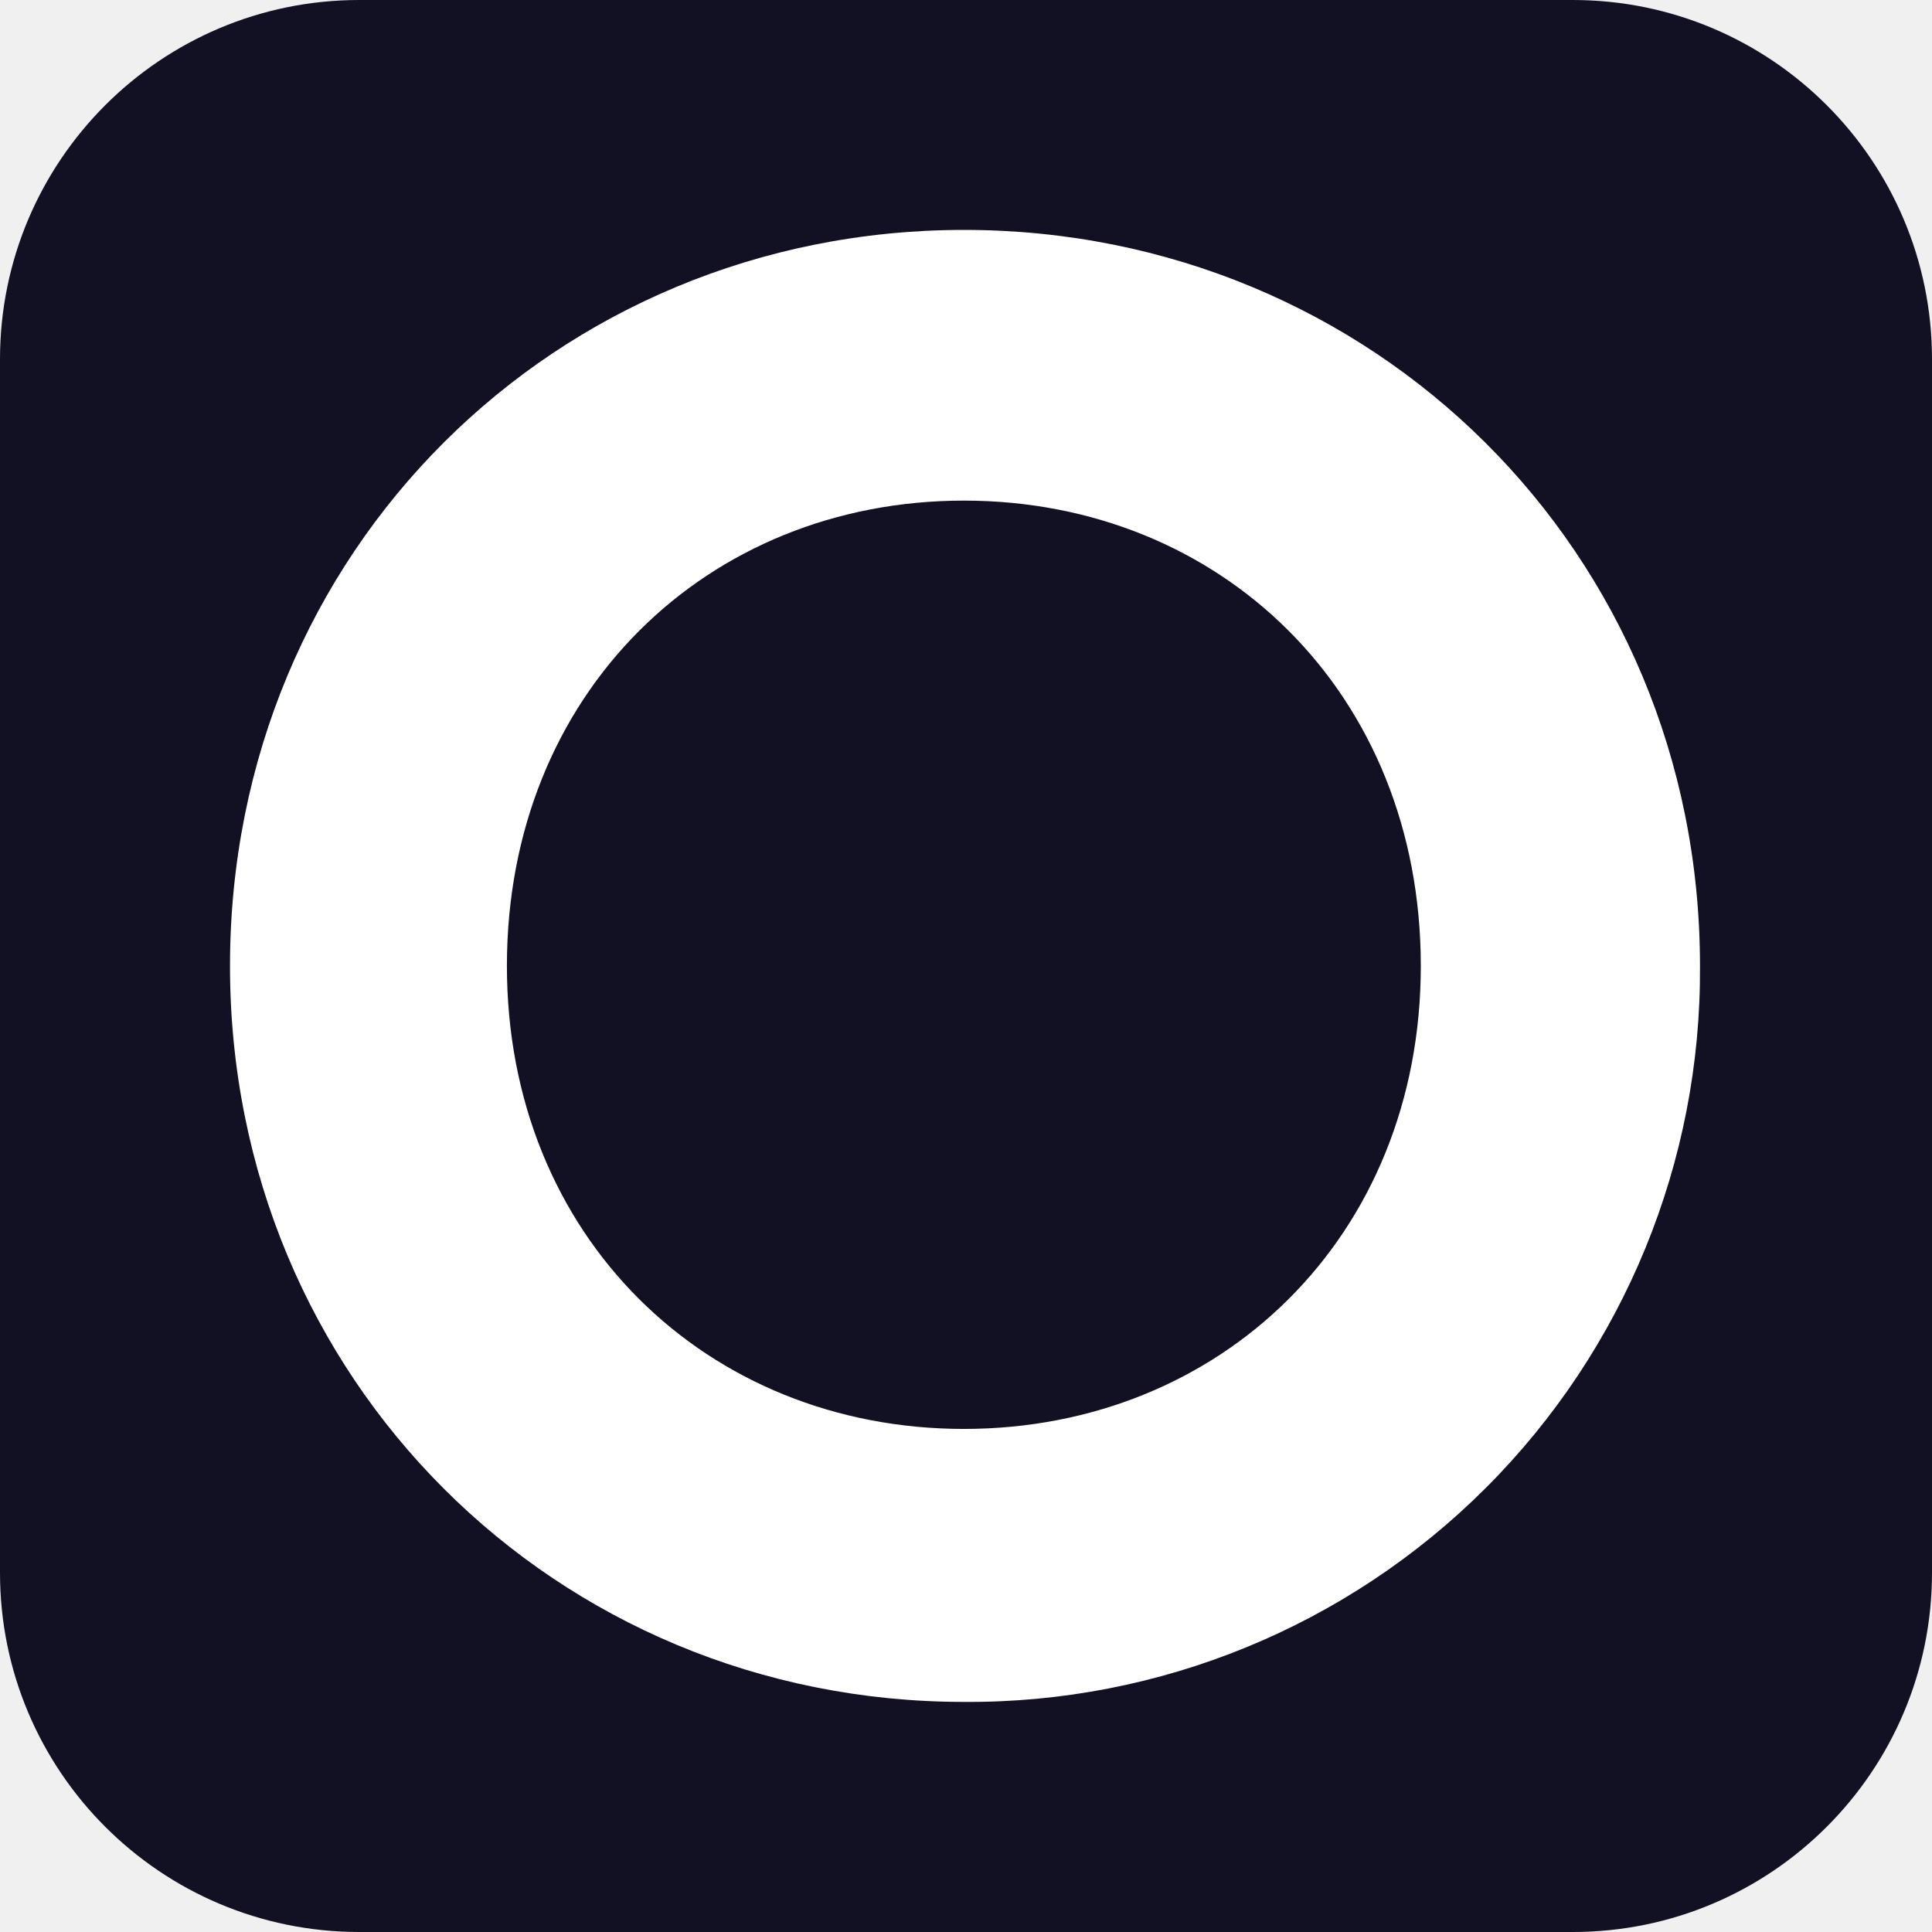
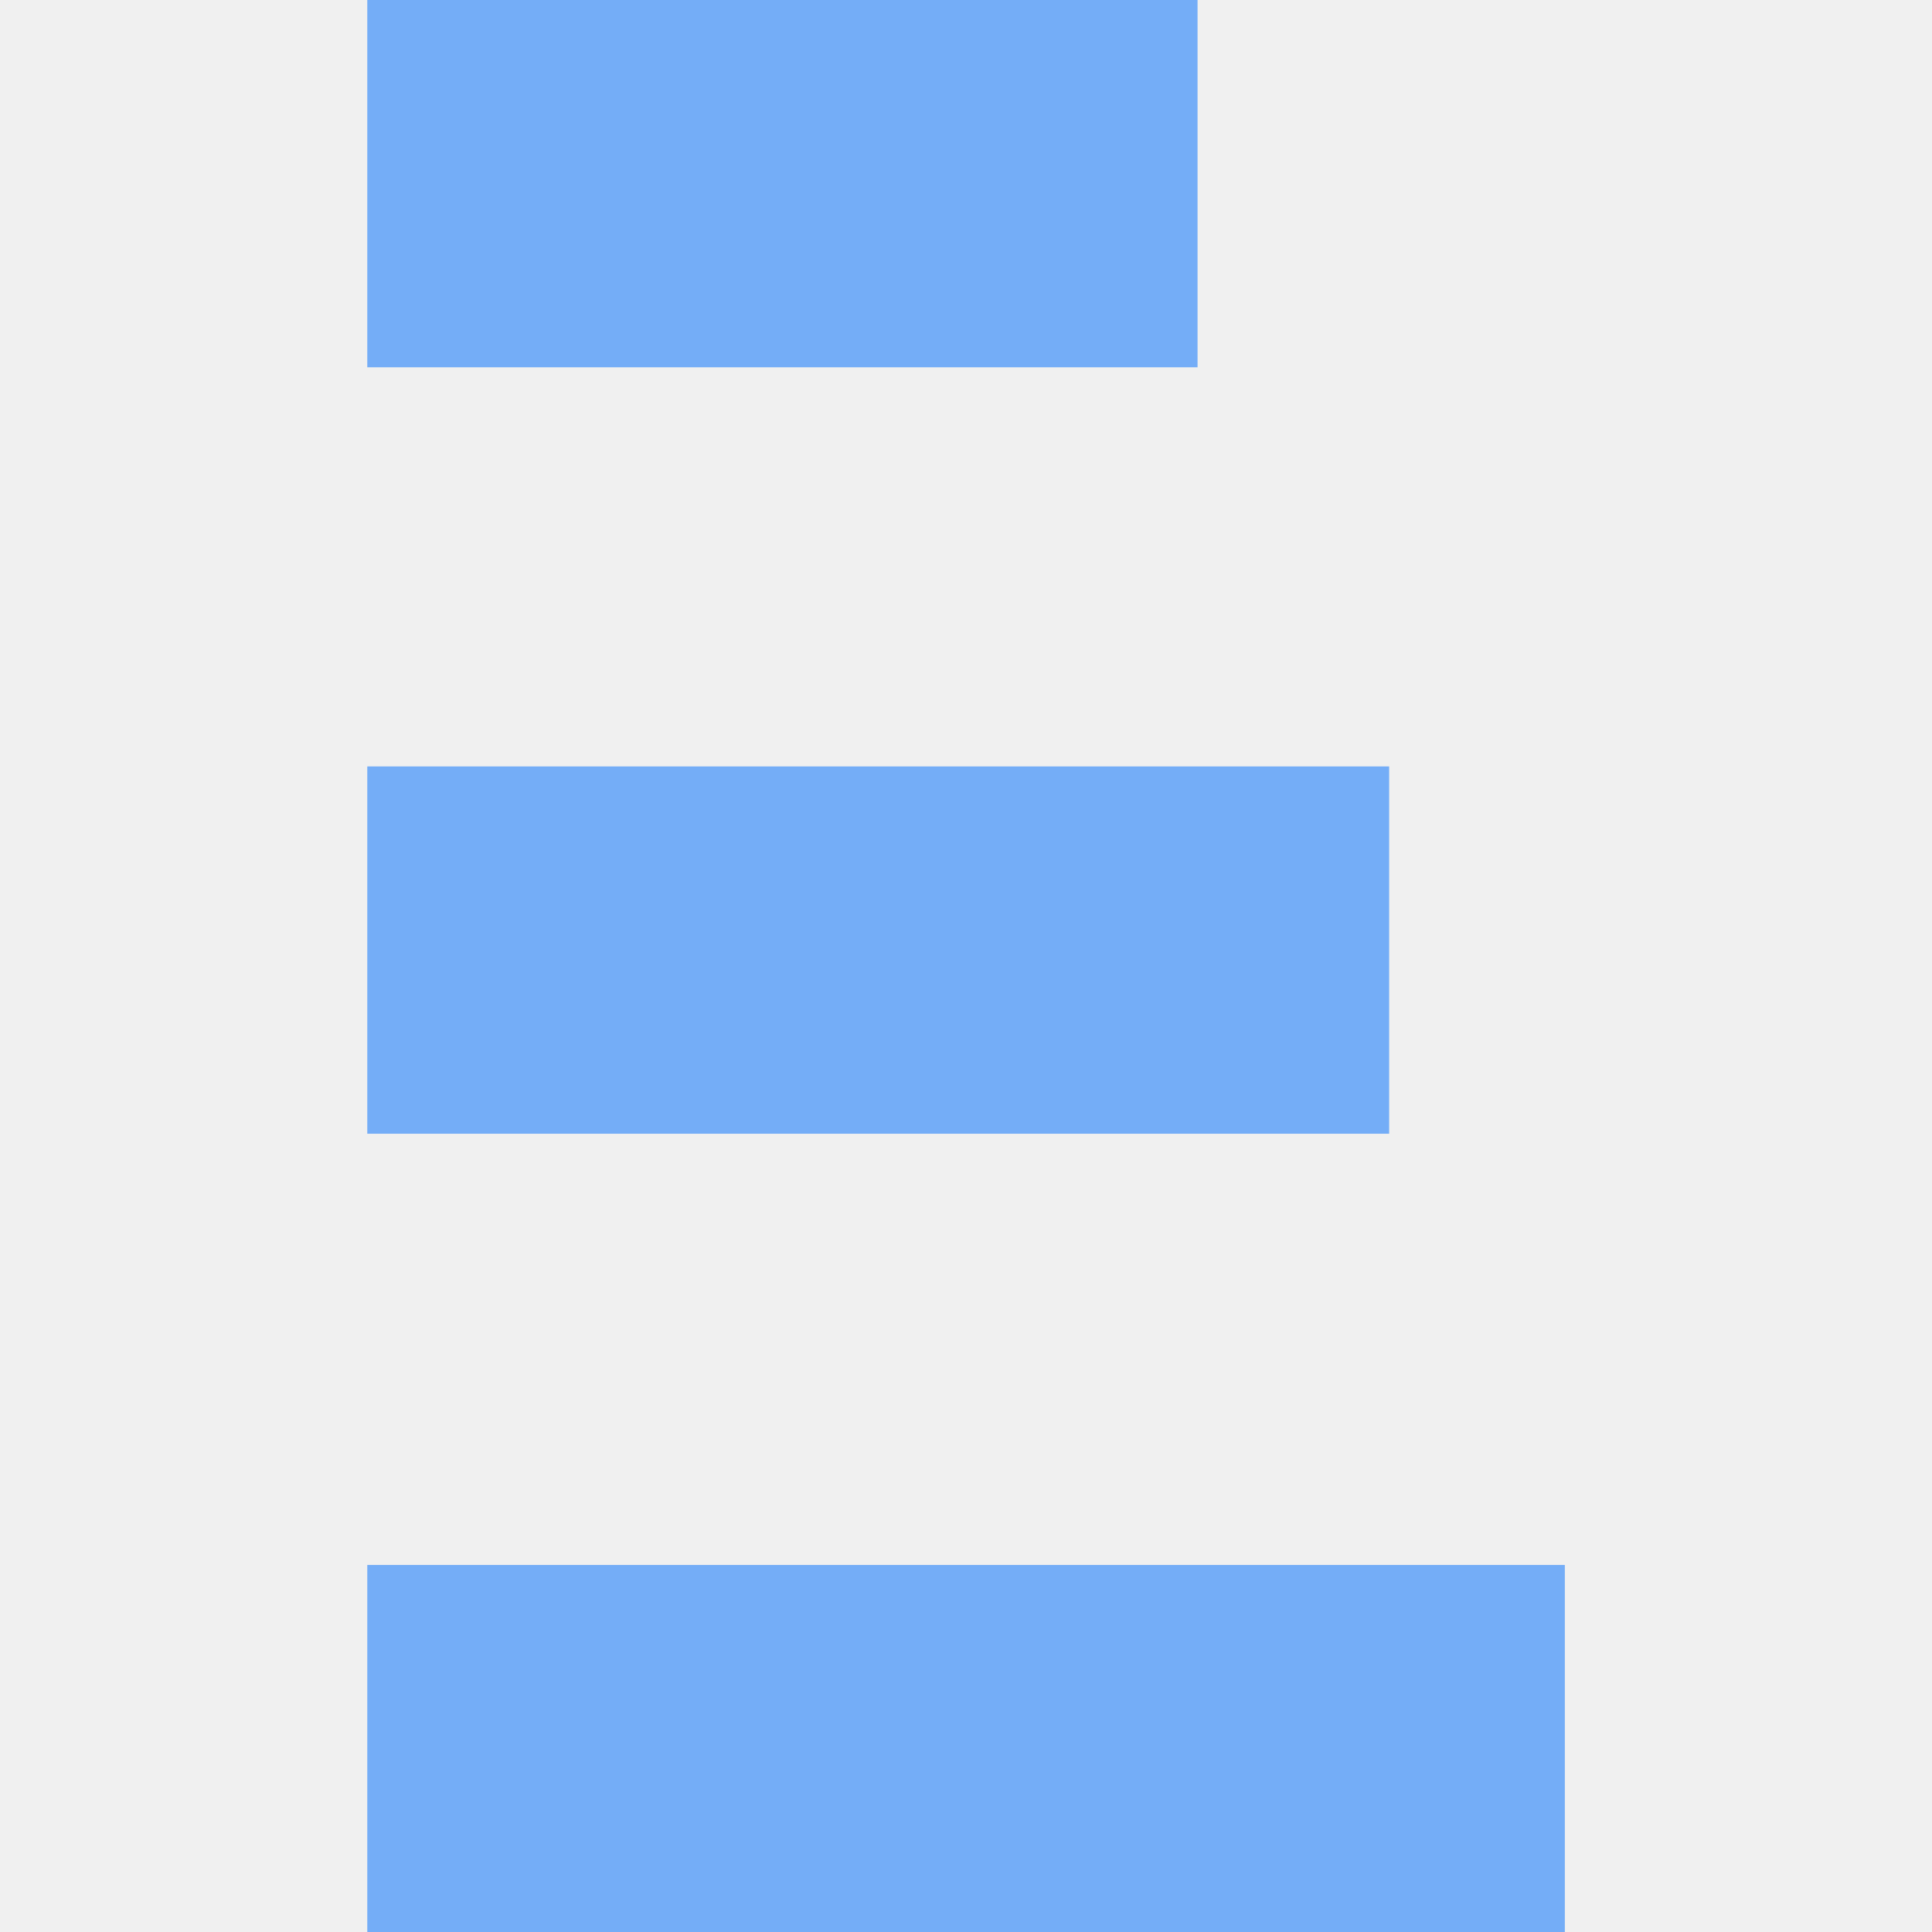
- <svg xmlns="http://www.w3.org/2000/svg" viewBox="0 0 161.34 161.34" width="161.34" height="161.34">
-   <rect width="161.34" height="161.34" rx="30" fill="#121123" />
-   <g transform="translate(19.2 19.2) scale(0.7619)">
-     <path fill="#fff" d="M522.32,498.53A80.12,80.12,0,0,0,603,417.86c0-45.43-35.9-80.67-80.67-80.67s-80.45,35.24-80.45,80.67C441.87,463.07,477.55,498.53,522.32,498.53Zm0-29.92c-28.15,0-50.09-21.05-50.09-50.75,0-29.92,21.94-51,50.09-51s50.08,21.05,50.08,51C572.4,447.56,550.46,468.61,522.32,468.61Z" transform="translate(-441.87 -337.19)" />
+ <svg xmlns="http://www.w3.org/2000/svg" viewBox="0 0 155.28 155.28" width="155.28" height="155.28">
+   <g fill="#74adf7">
+     <rect x="29.52" y="0.0" width="66.73" height="29.52" />
+     <rect x="29.52" y="61.6" width="82.13" height="29.52" />
+     <rect x="29.52" y="125.78" width="96.25" height="29.5" />
  </g>
</svg>
